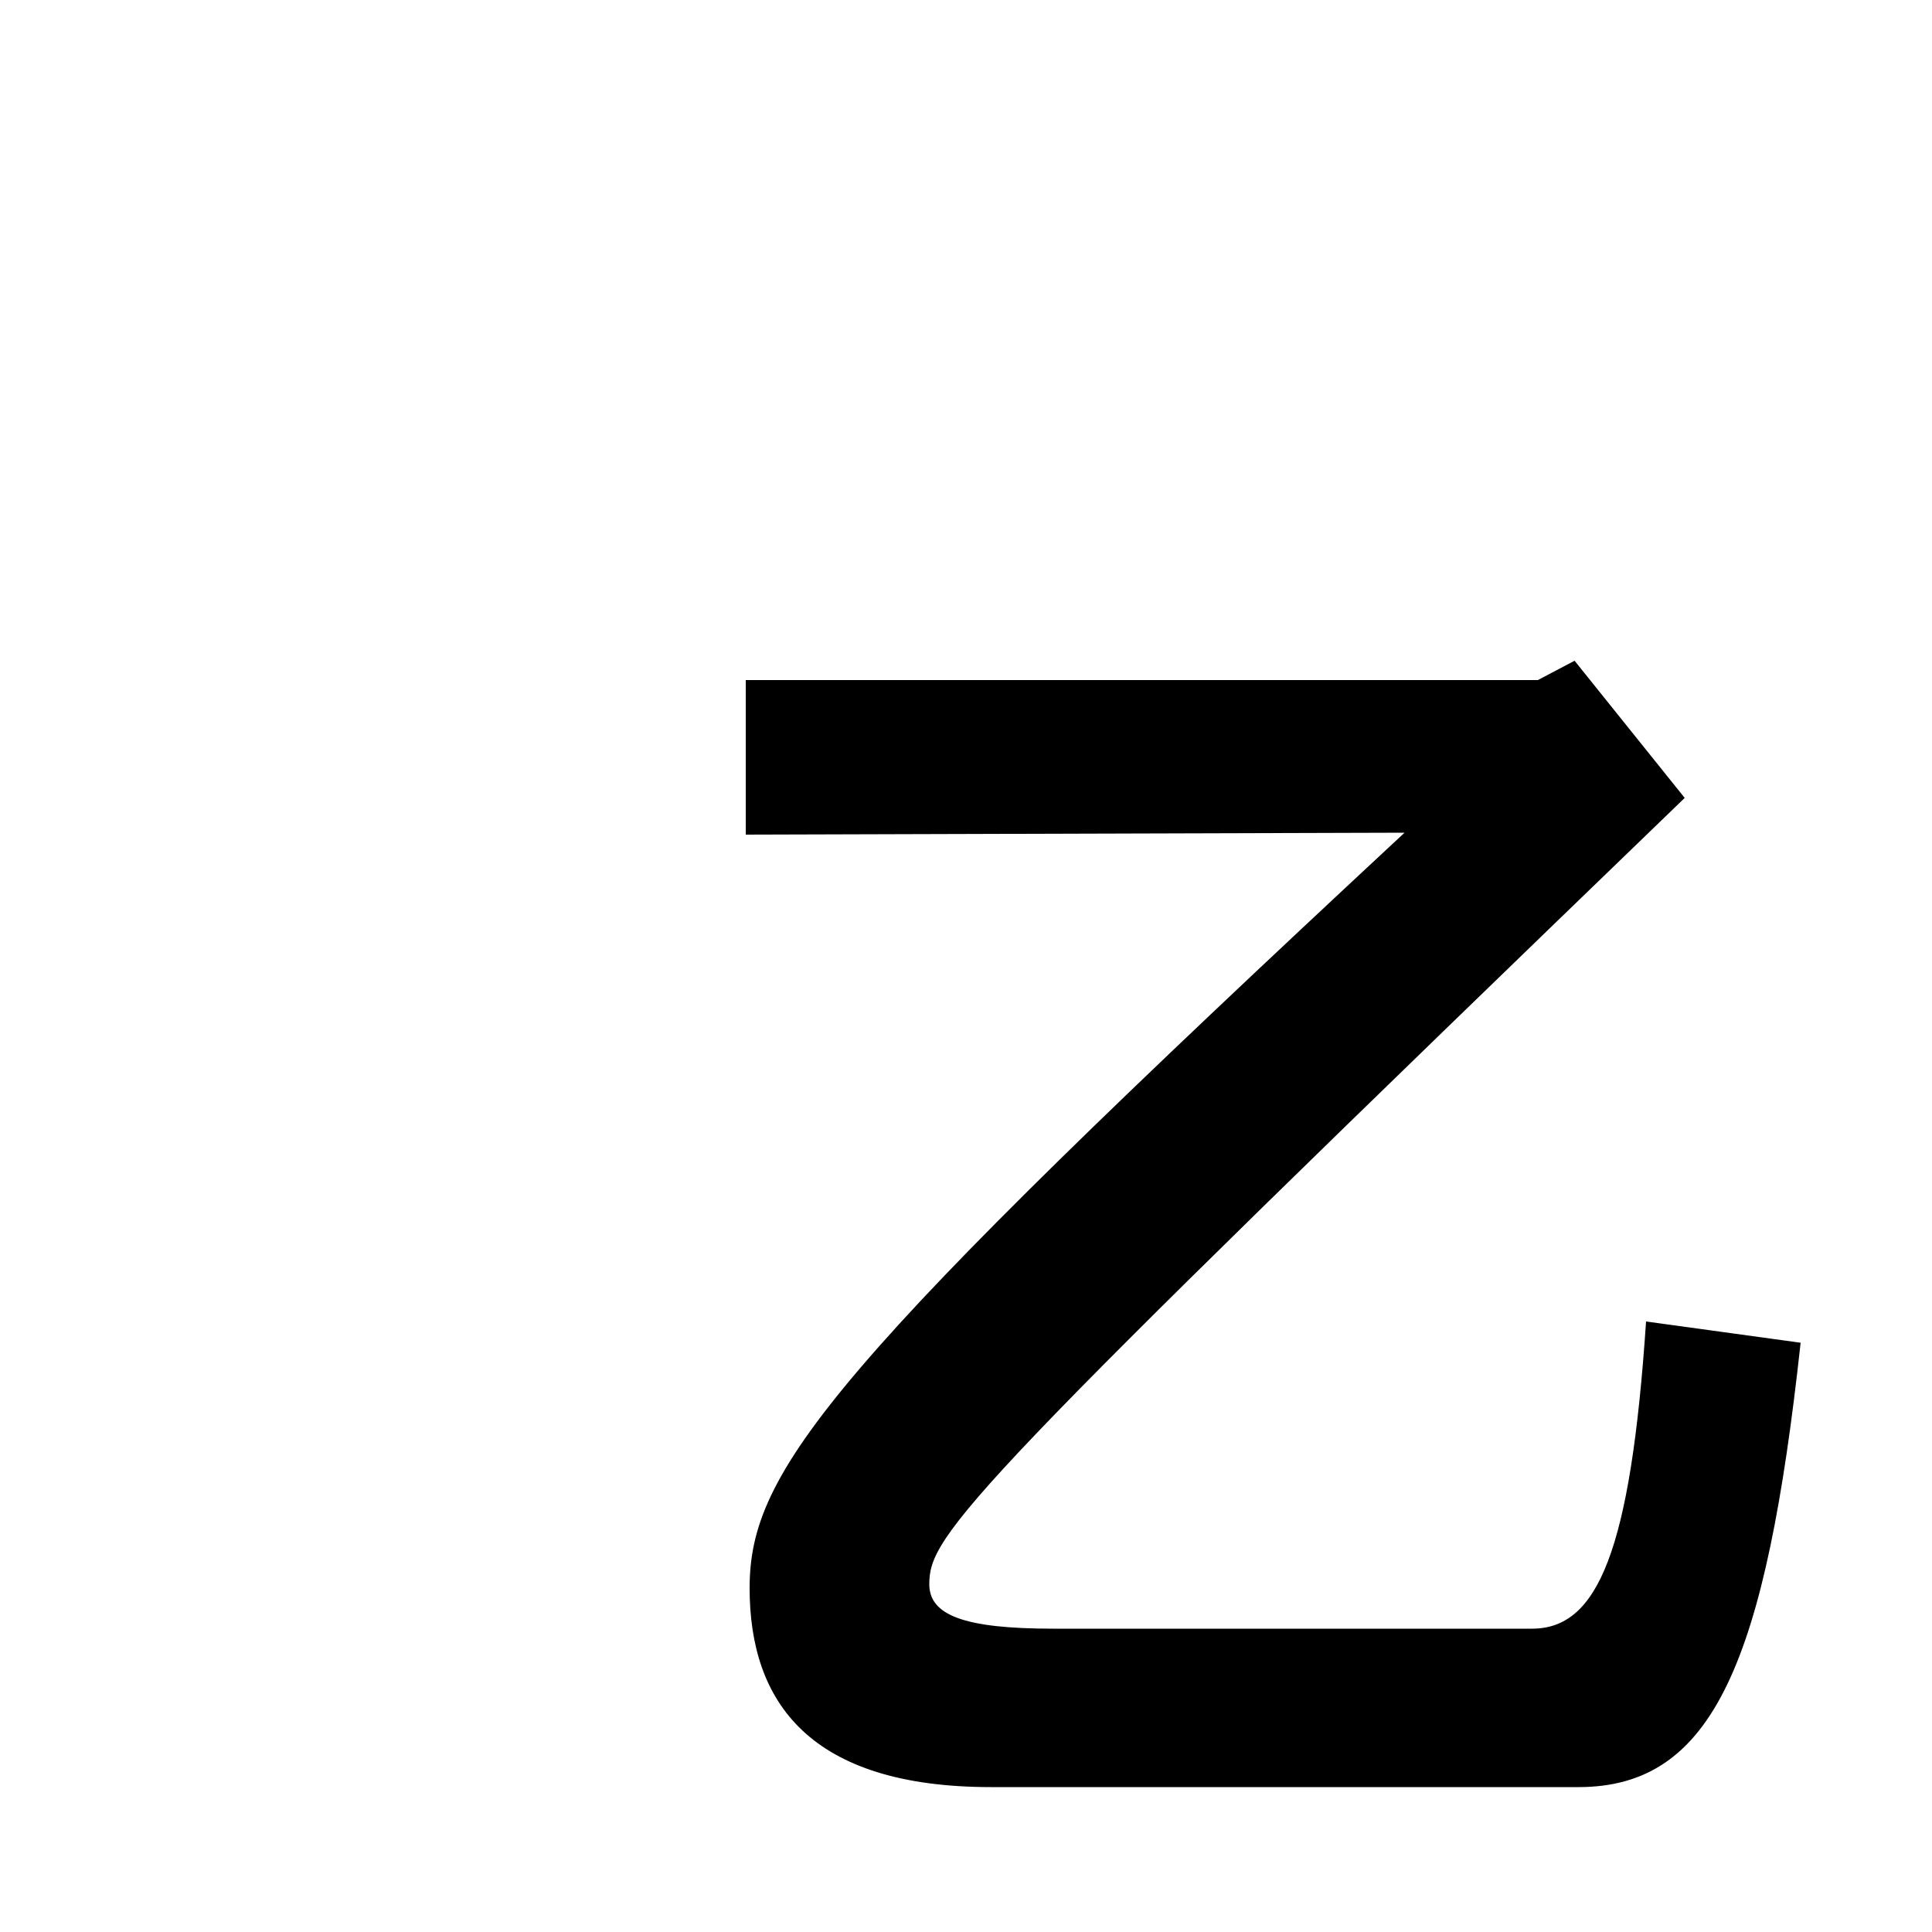
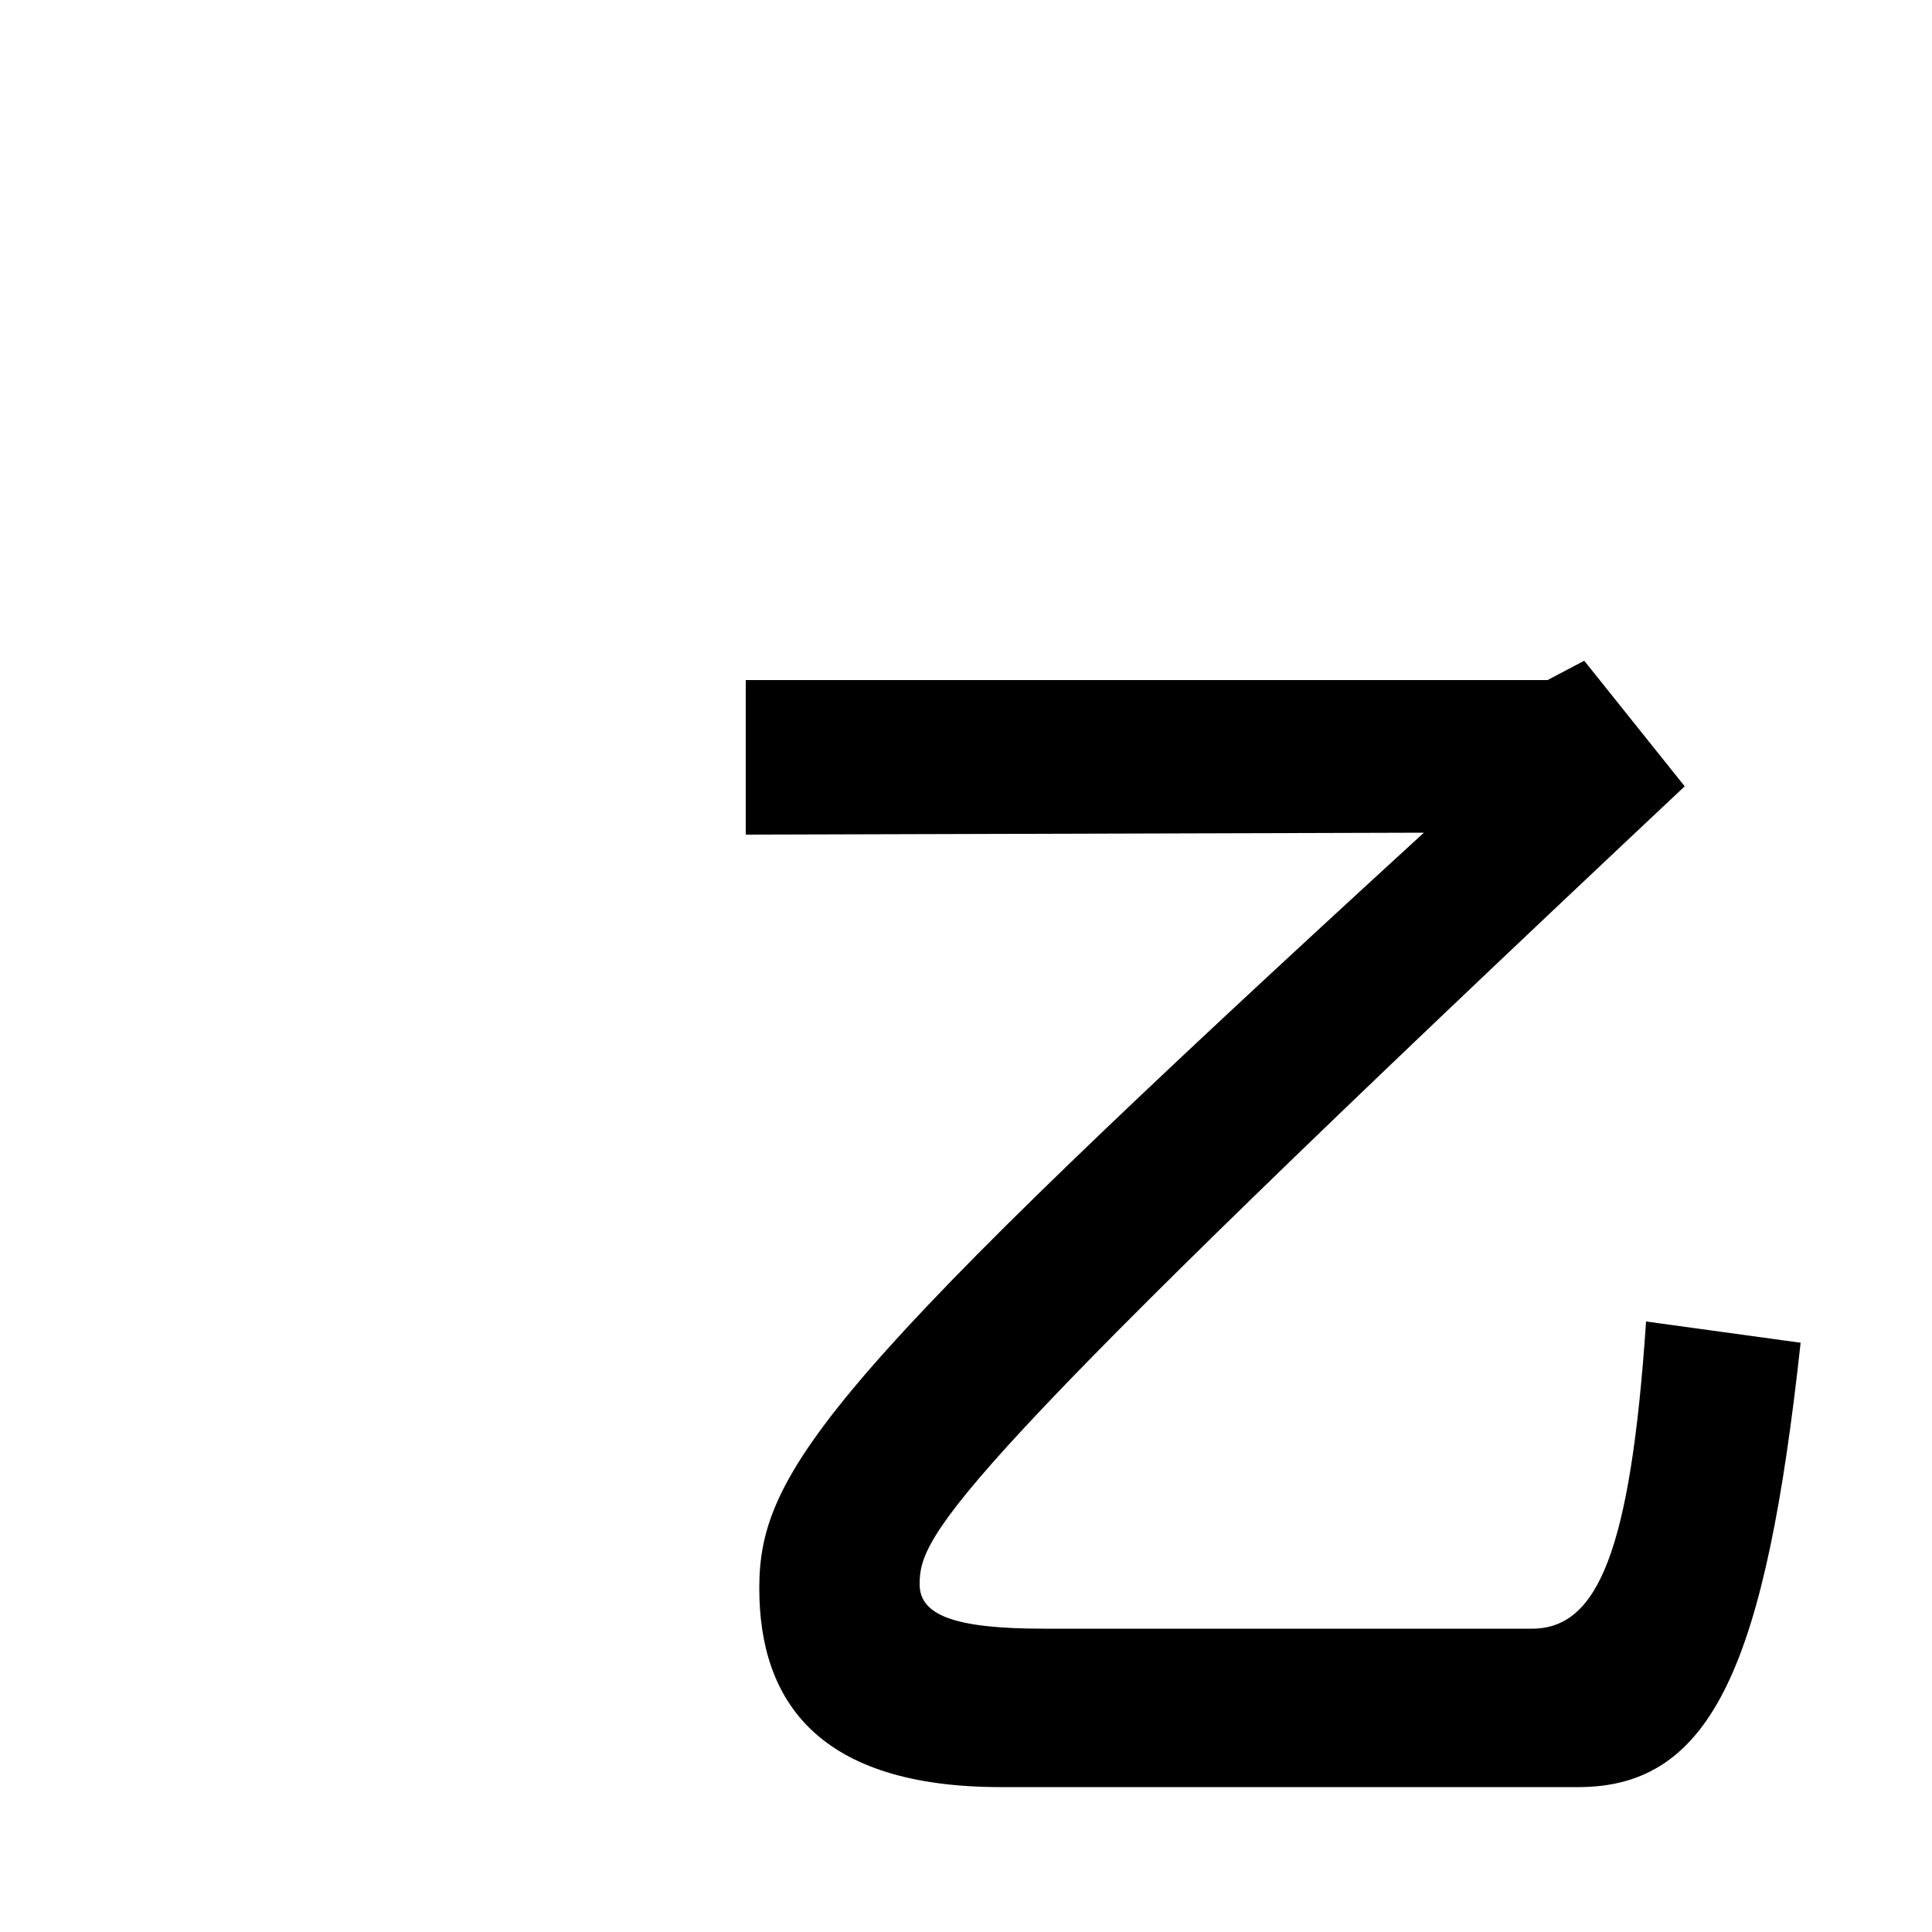
<svg xmlns="http://www.w3.org/2000/svg" width="1000" height="1000">
-   <path d="M513 -45H817C887 -45 914 20 932 185L852 196C844 77 827 37 793 37H545C499 37 481 44 481 60C481 86 499 107 872 467L815 538L796 528H386V448L727 449C429 172 388 119 388 58C388 -1 419 -45 513 -45Z" transform="translate(0, 880) scale(1,-1)" />
+   <path d="M518 -45H817C887 -45 914 20 932 185L852 196C844 77 827 37 793 37H540C494 37 476 44 476 60C476 86 490 114 872 473L820 538L801 528H386V448L737 449C429 167 393 119 393 58C393 -1 424 -45 518 -45Z" transform="translate(0, 880) scale(1,-1)" />
</svg>
